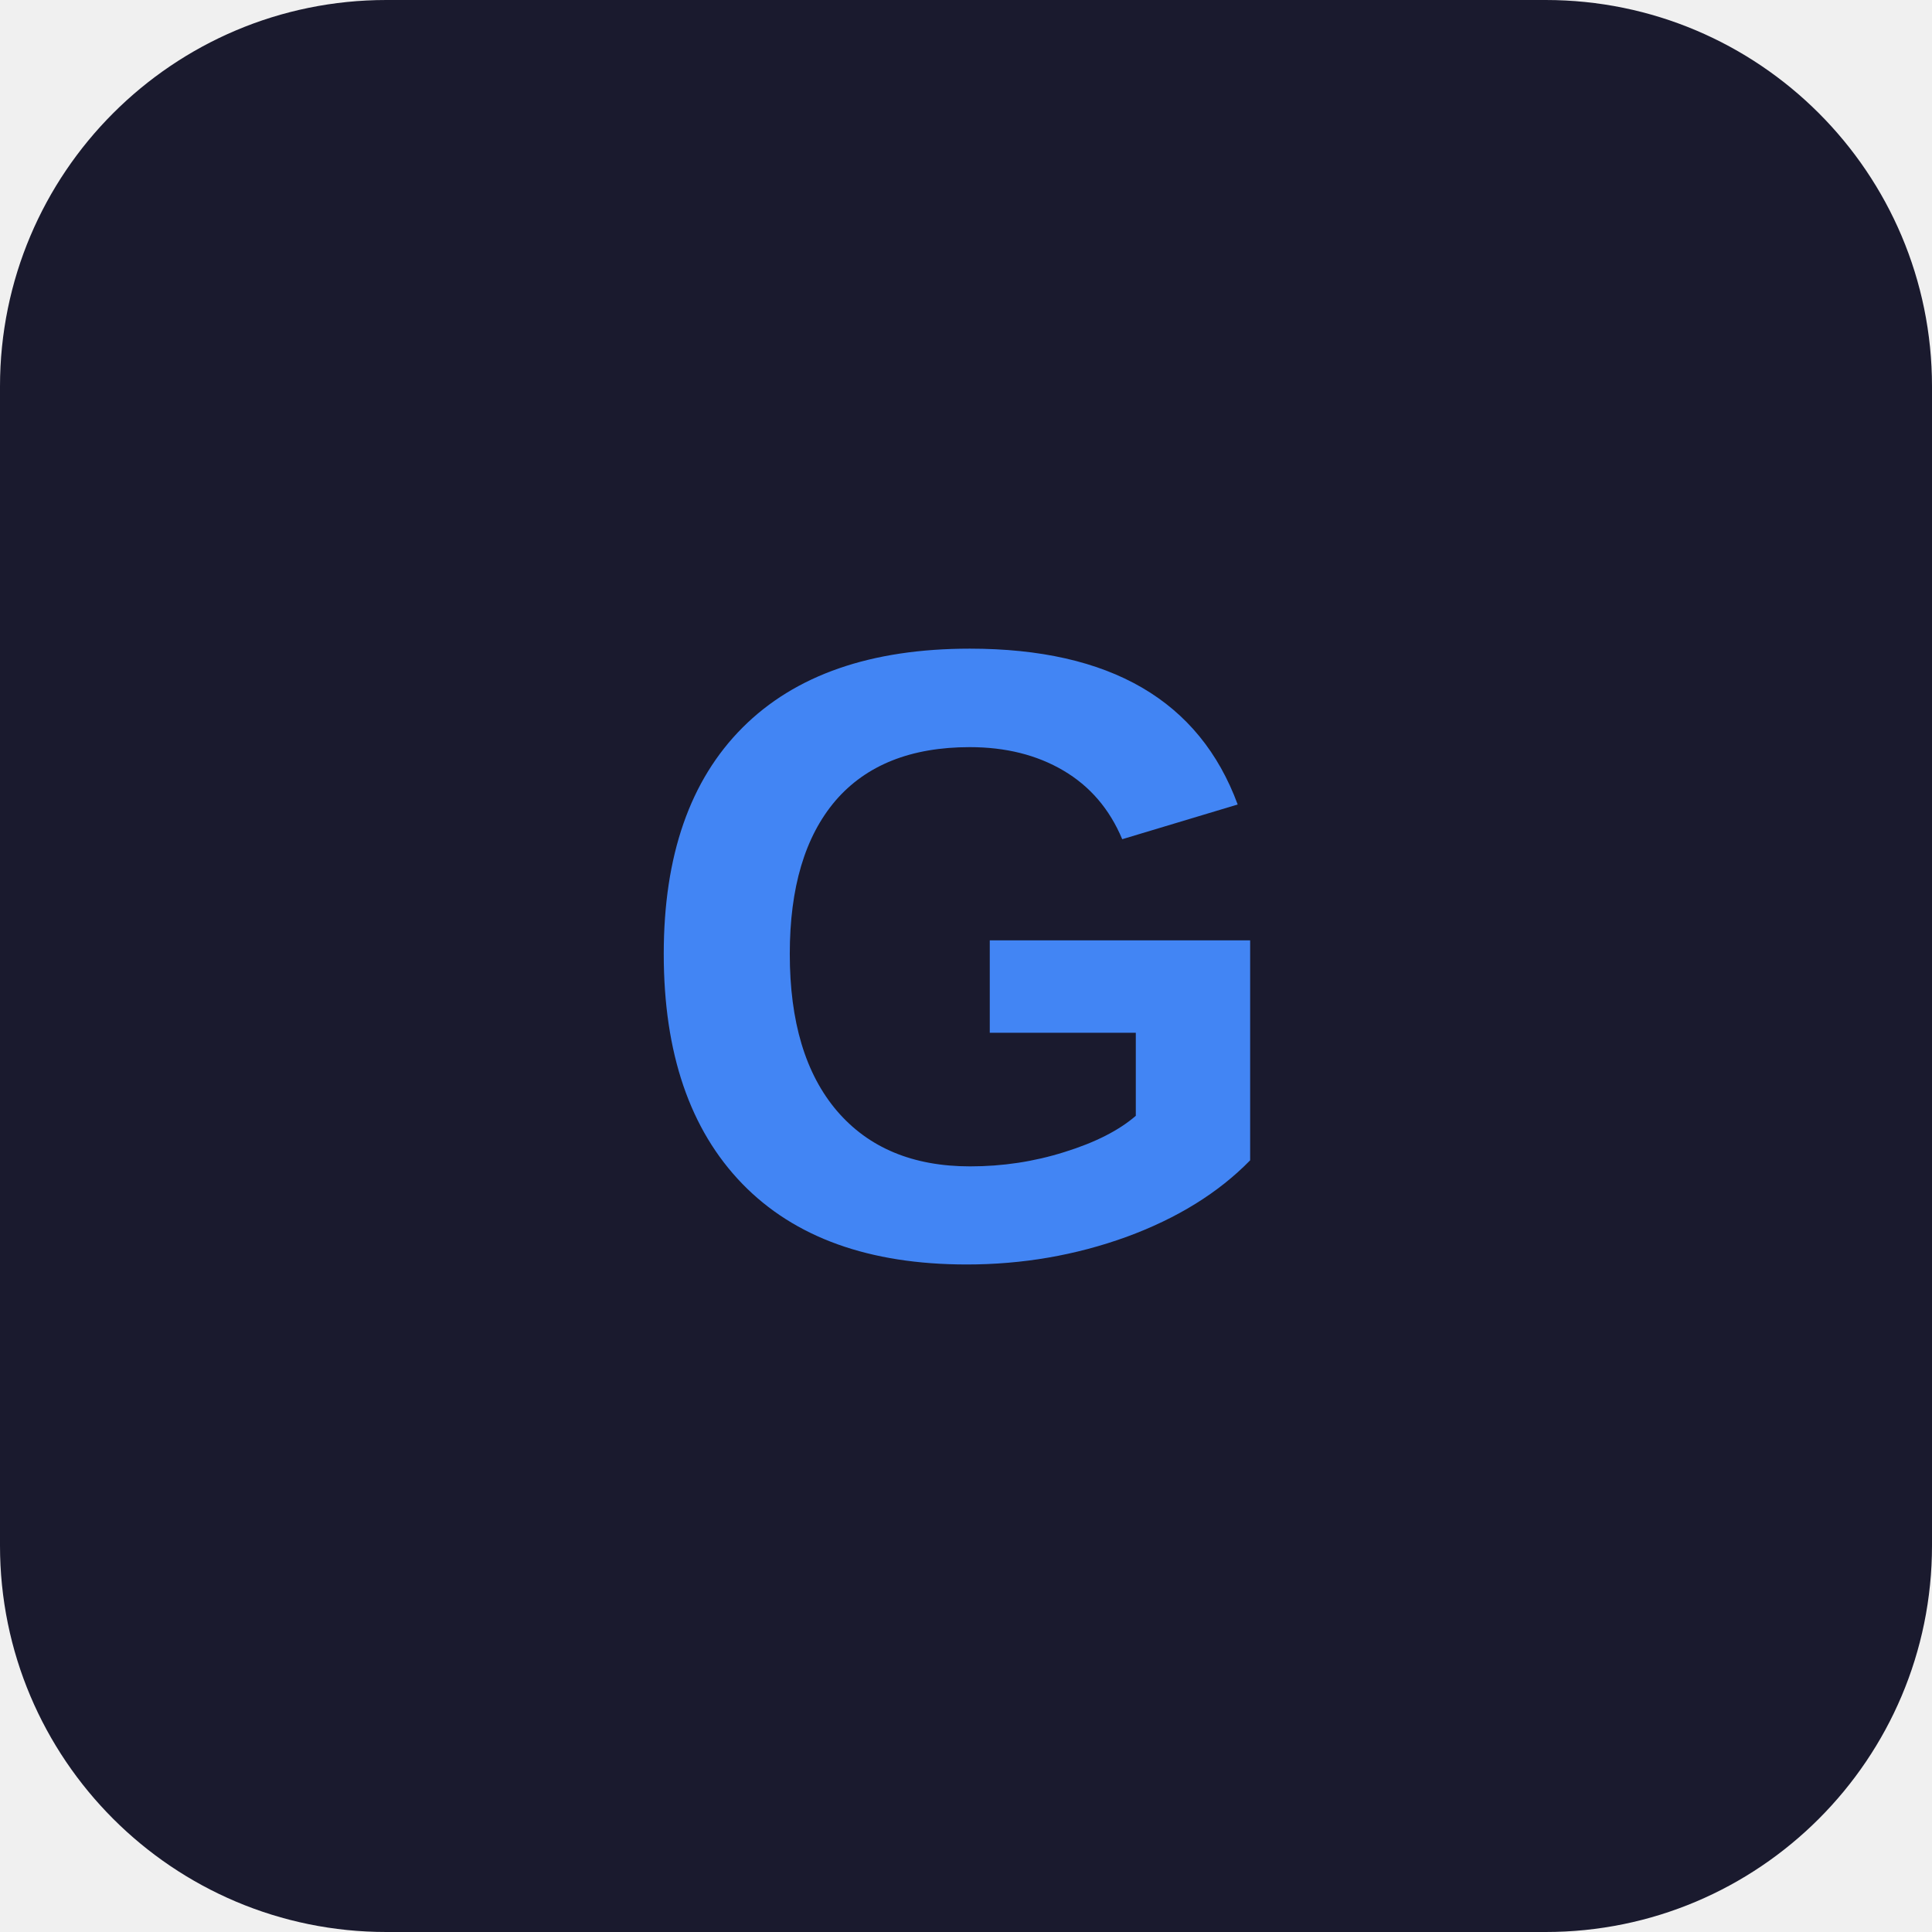
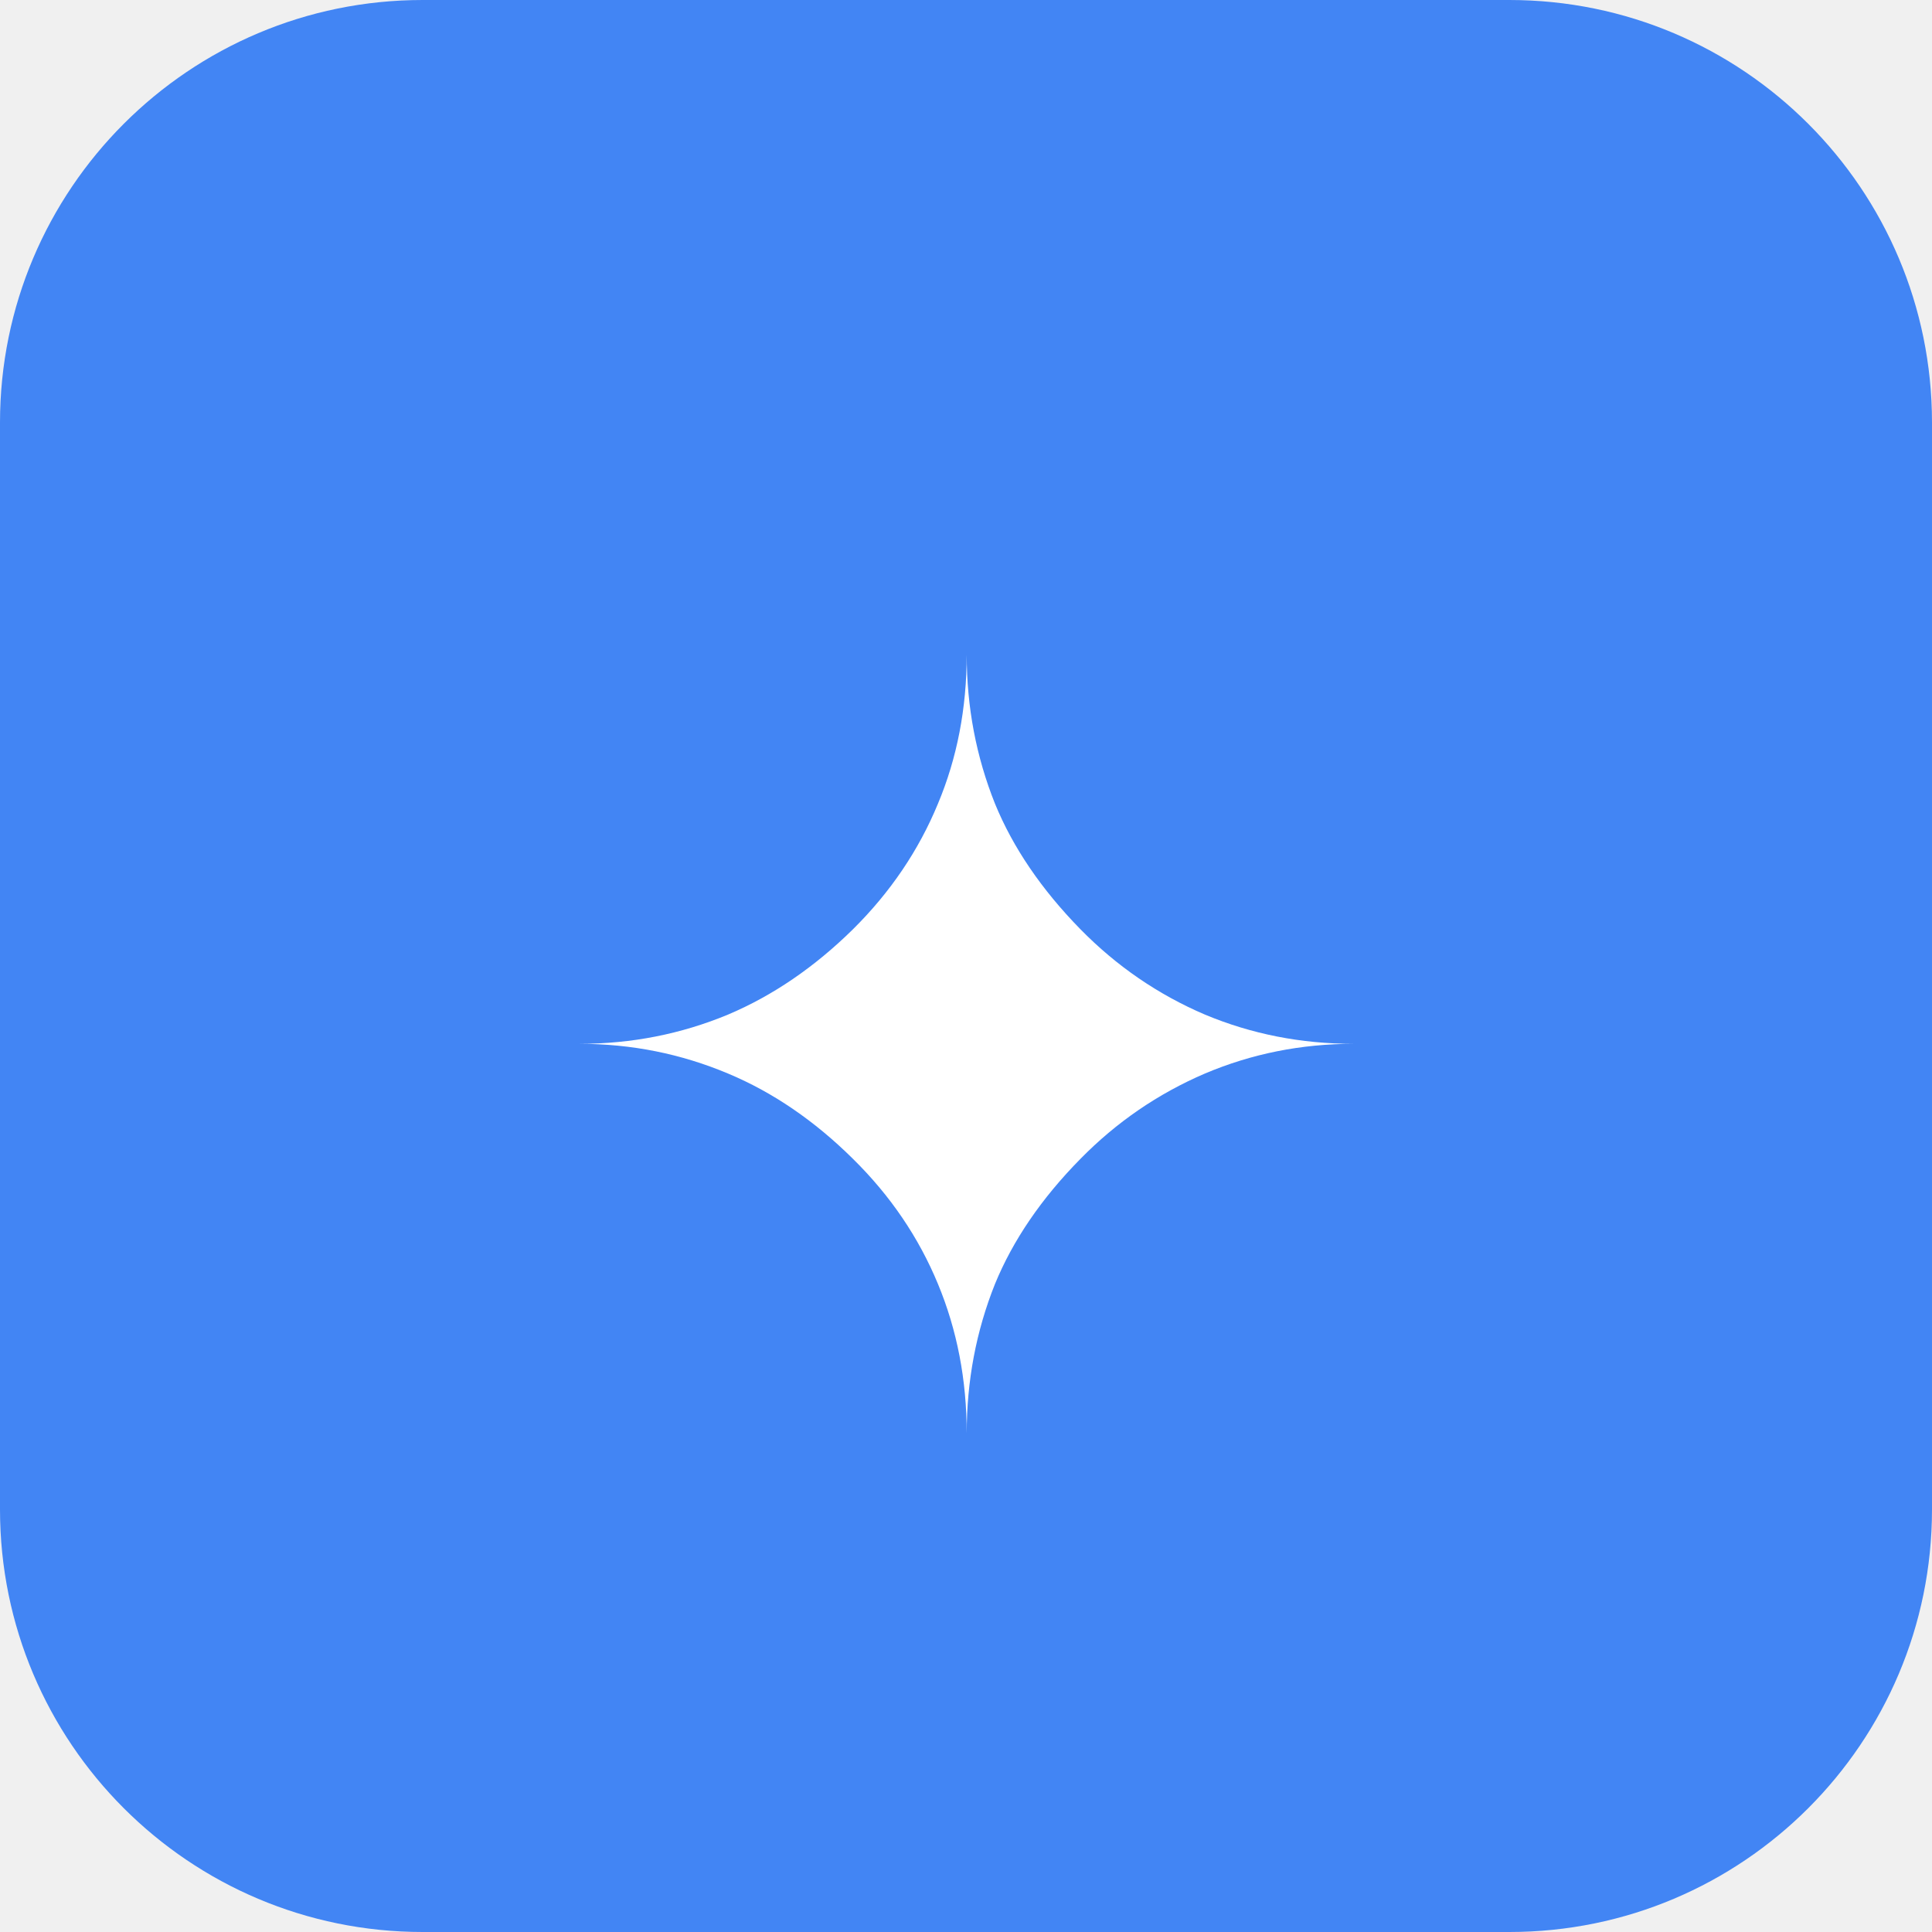
- <svg xmlns="http://www.w3.org/2000/svg" viewBox="0 0 80 80">
-   <rect width="80" height="80" rx="16" fill="#1a1a2e" />
-   <text x="40" y="52" font-family="Arial, sans-serif" font-size="36" font-weight="bold" fill="#4285F4" text-anchor="middle">G</text>
+ <svg xmlns="http://www.w3.org/2000/svg" viewBox="0 0 64 64" width="64" height="64">
+   <rect width="64" height="64" rx="14" fill="#4285f4" />
+   <text x="32" y="47" text-anchor="middle" font-family="Arial,sans-serif" font-weight="900" font-size="34" fill="#fff">✦</text>
</svg>
